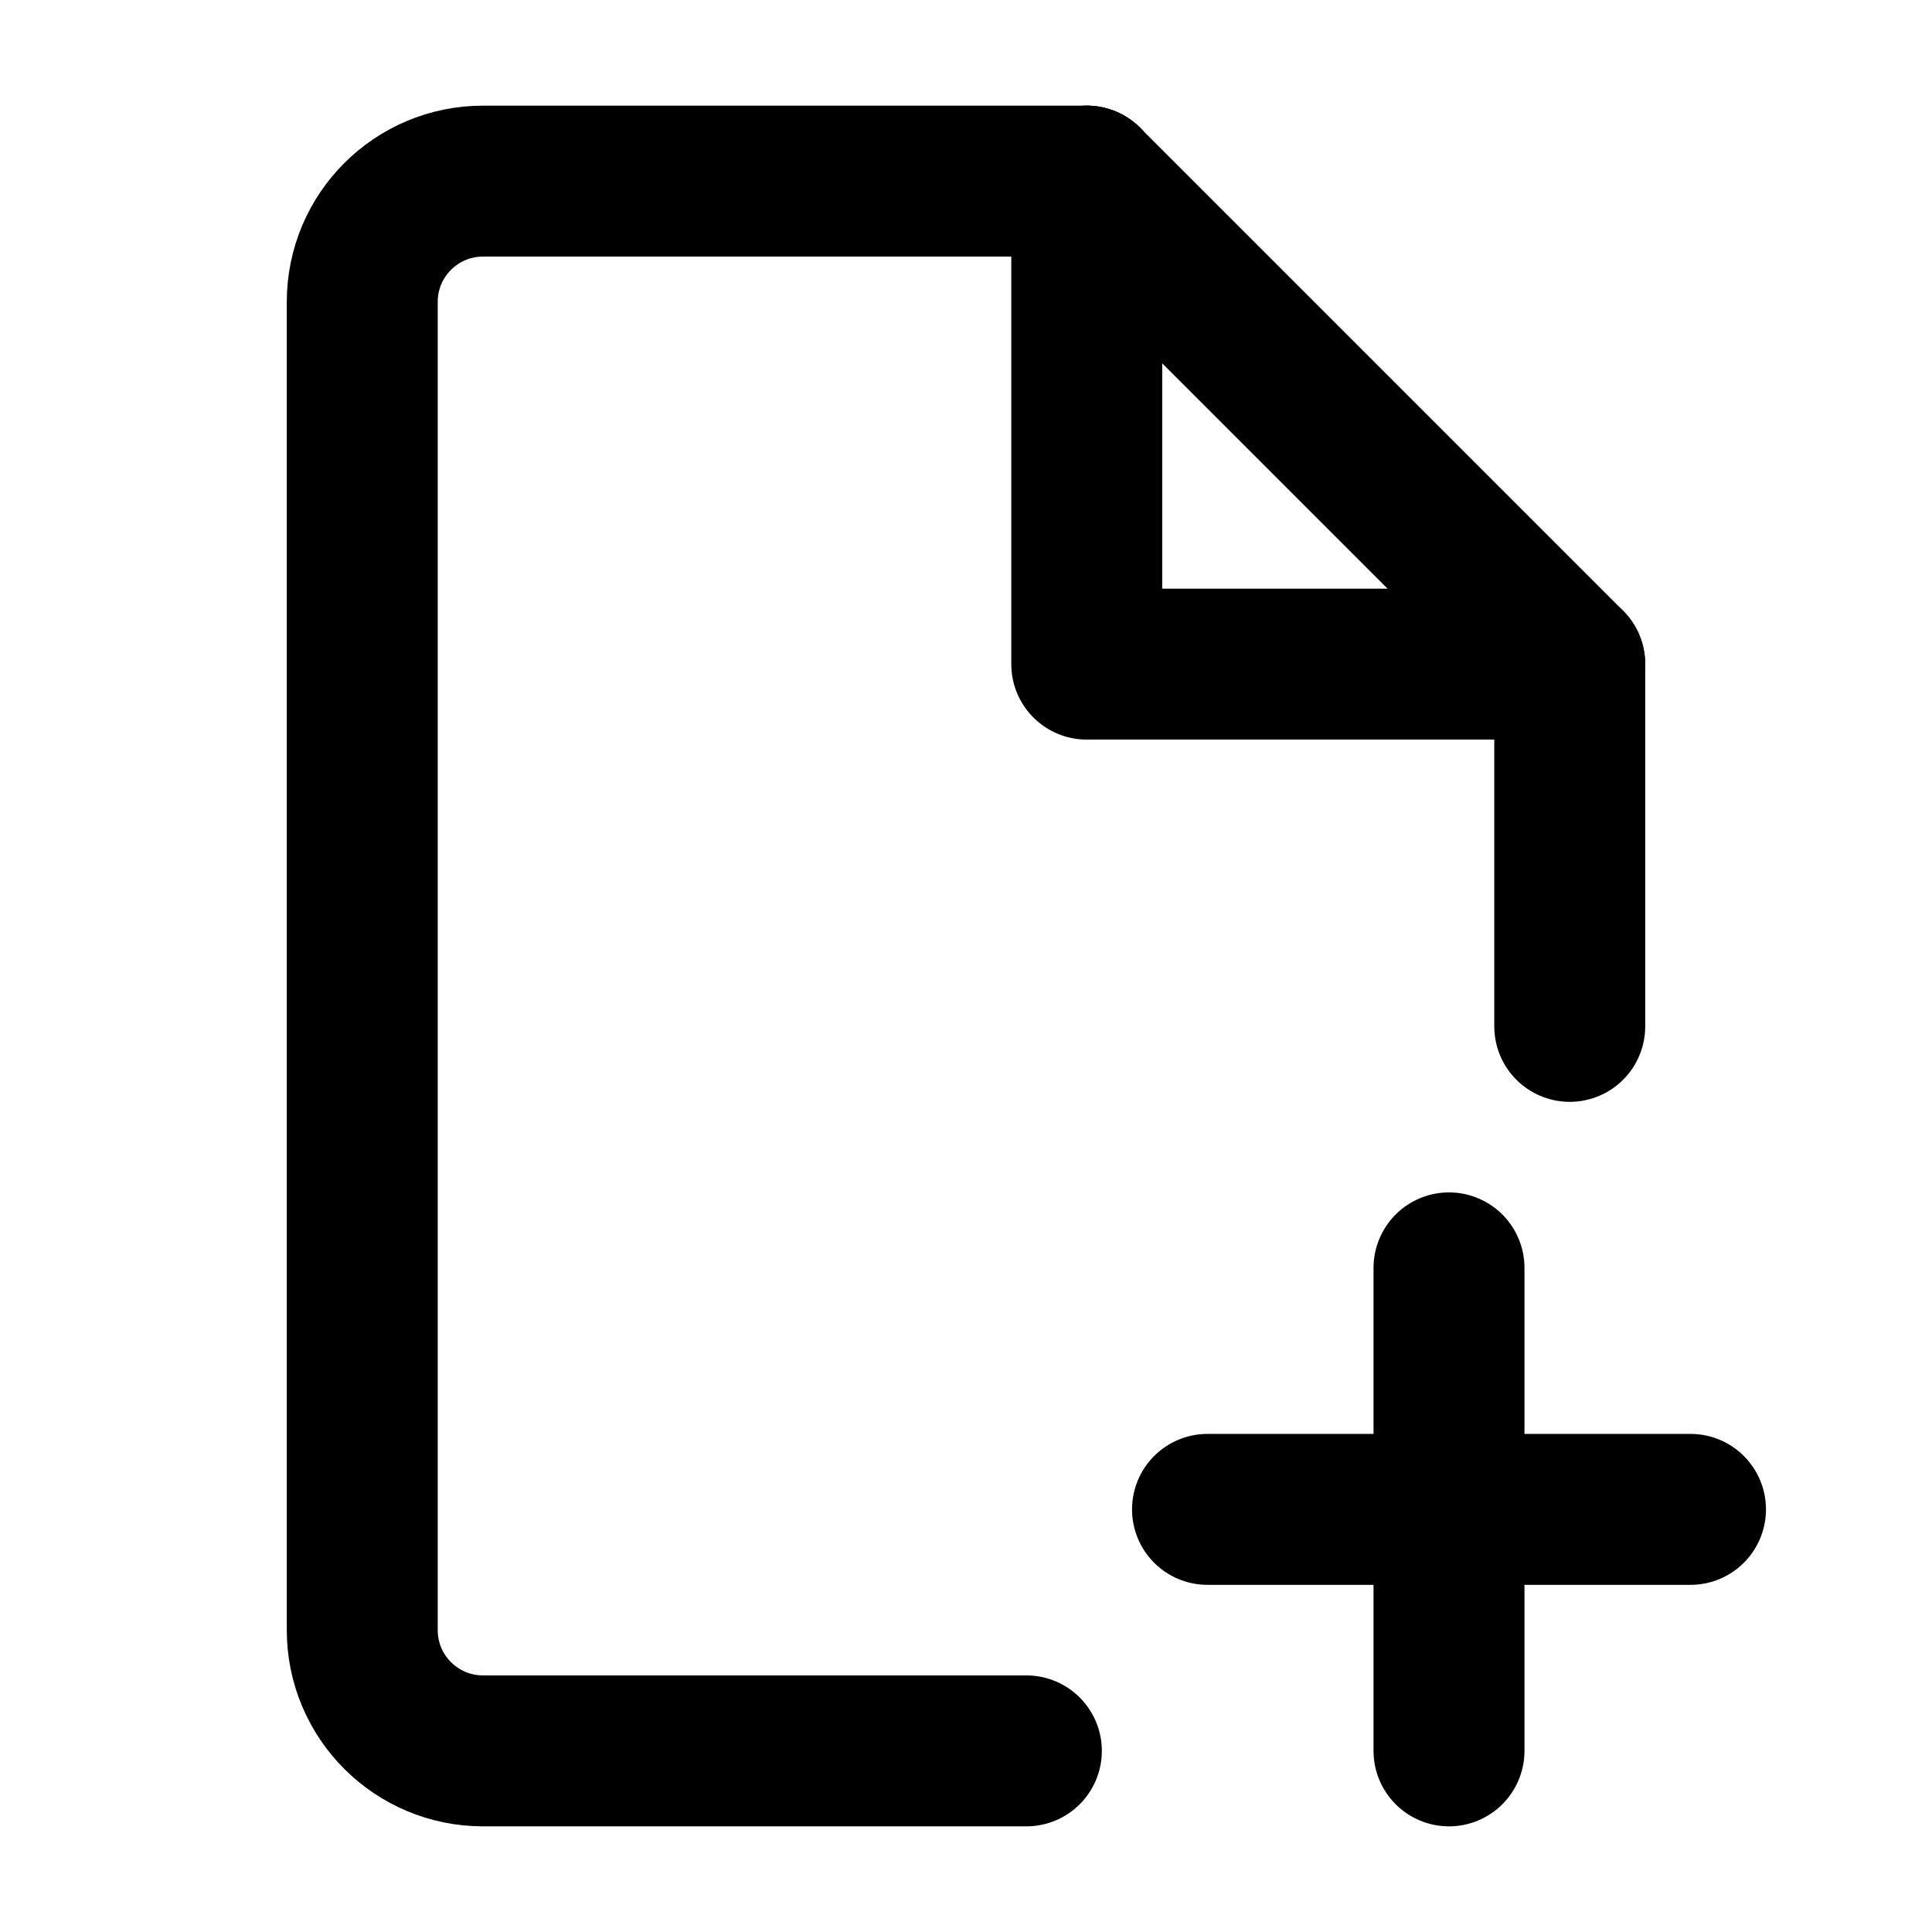
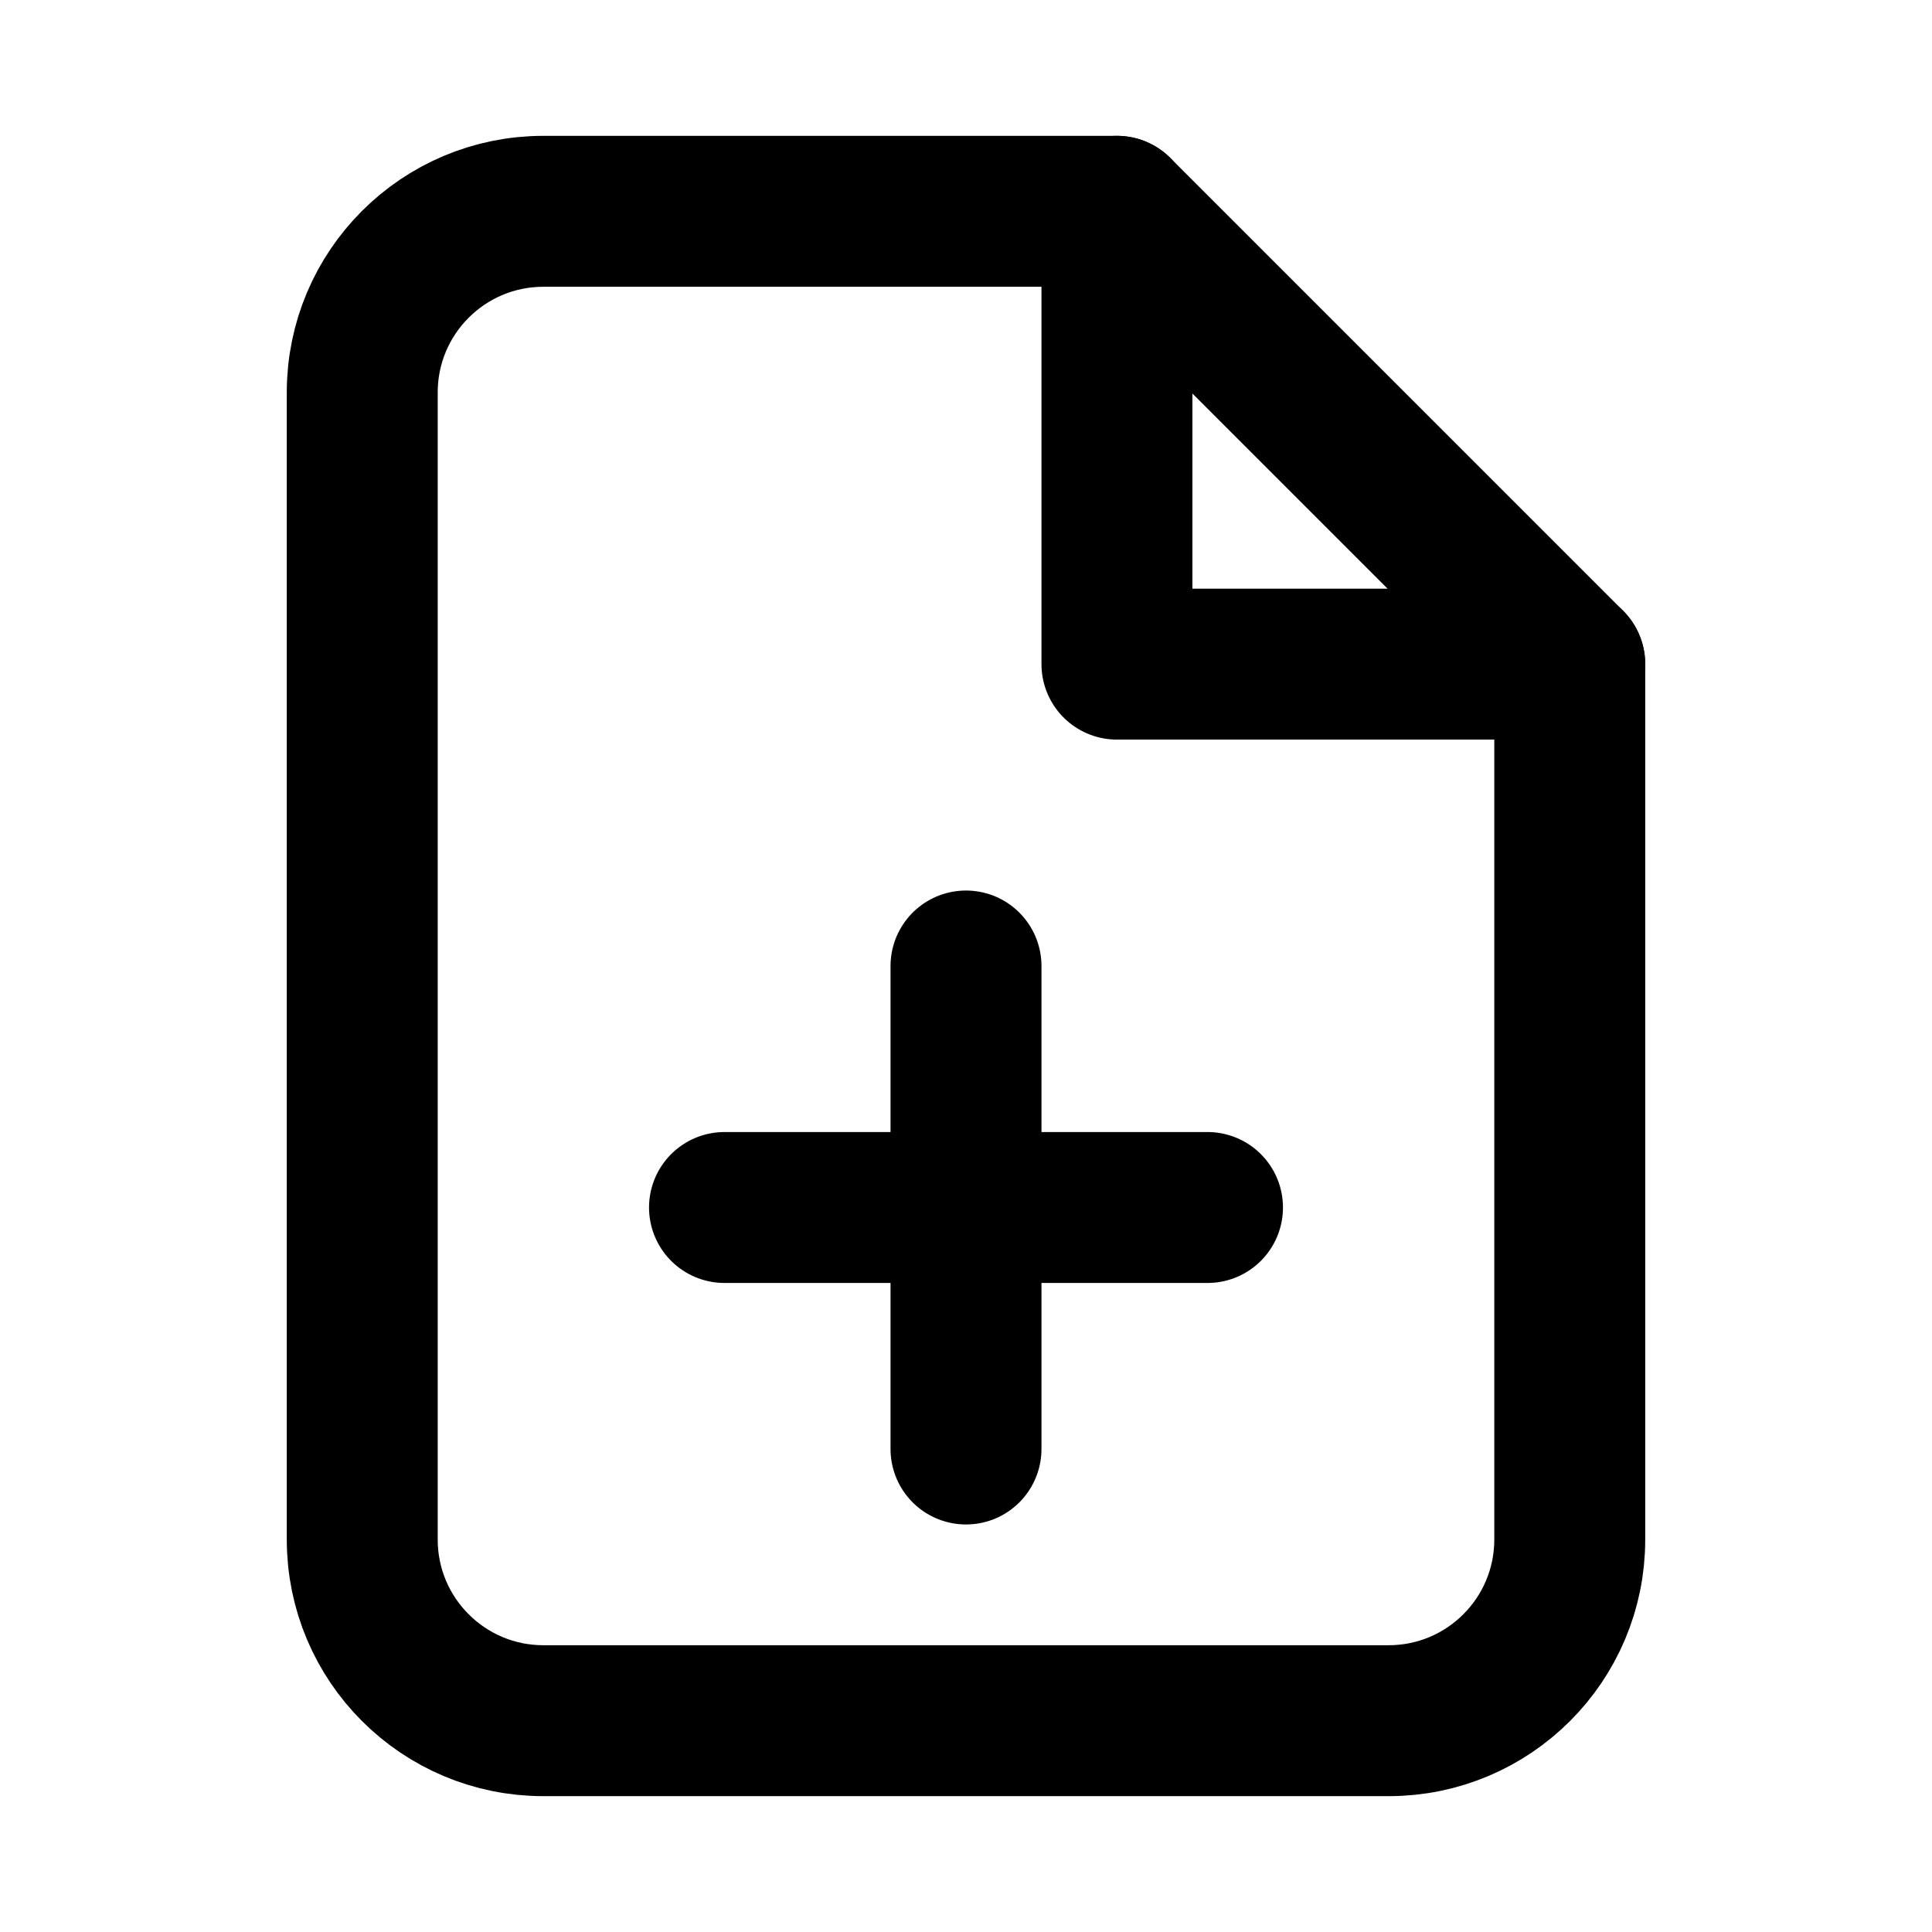
<svg xmlns="http://www.w3.org/2000/svg" width="16" height="16" viewBox="0 0 16 16" fill="none" stroke="#000" stroke-width="1.25" stroke-linecap="round" stroke-linejoin="round">
-   <path d="M9 1.5H4a1 1 0 0 0-1 1v11a1 1 0 0 0 1 1h4.5" />
-   <path d="M9 1.5 13 5.5v3" />
-   <path d="M9 1.5v4h4" />
-   <path d="M12 10.5v4M10 12.5h4" />
+   <path d="M9.25 1.75H4.5A1.5 1.5 0 0 0 3 3.25v9.5a1.5 1.5 0 0 0 1.5 1.5h7a1.5 1.5 0 0 0 1.5-1.5V5.5z" />
+   <path d="M9.25 1.75V5.5H13" />
+   <path d="M8 8v4M6 10h4" />
</svg>
